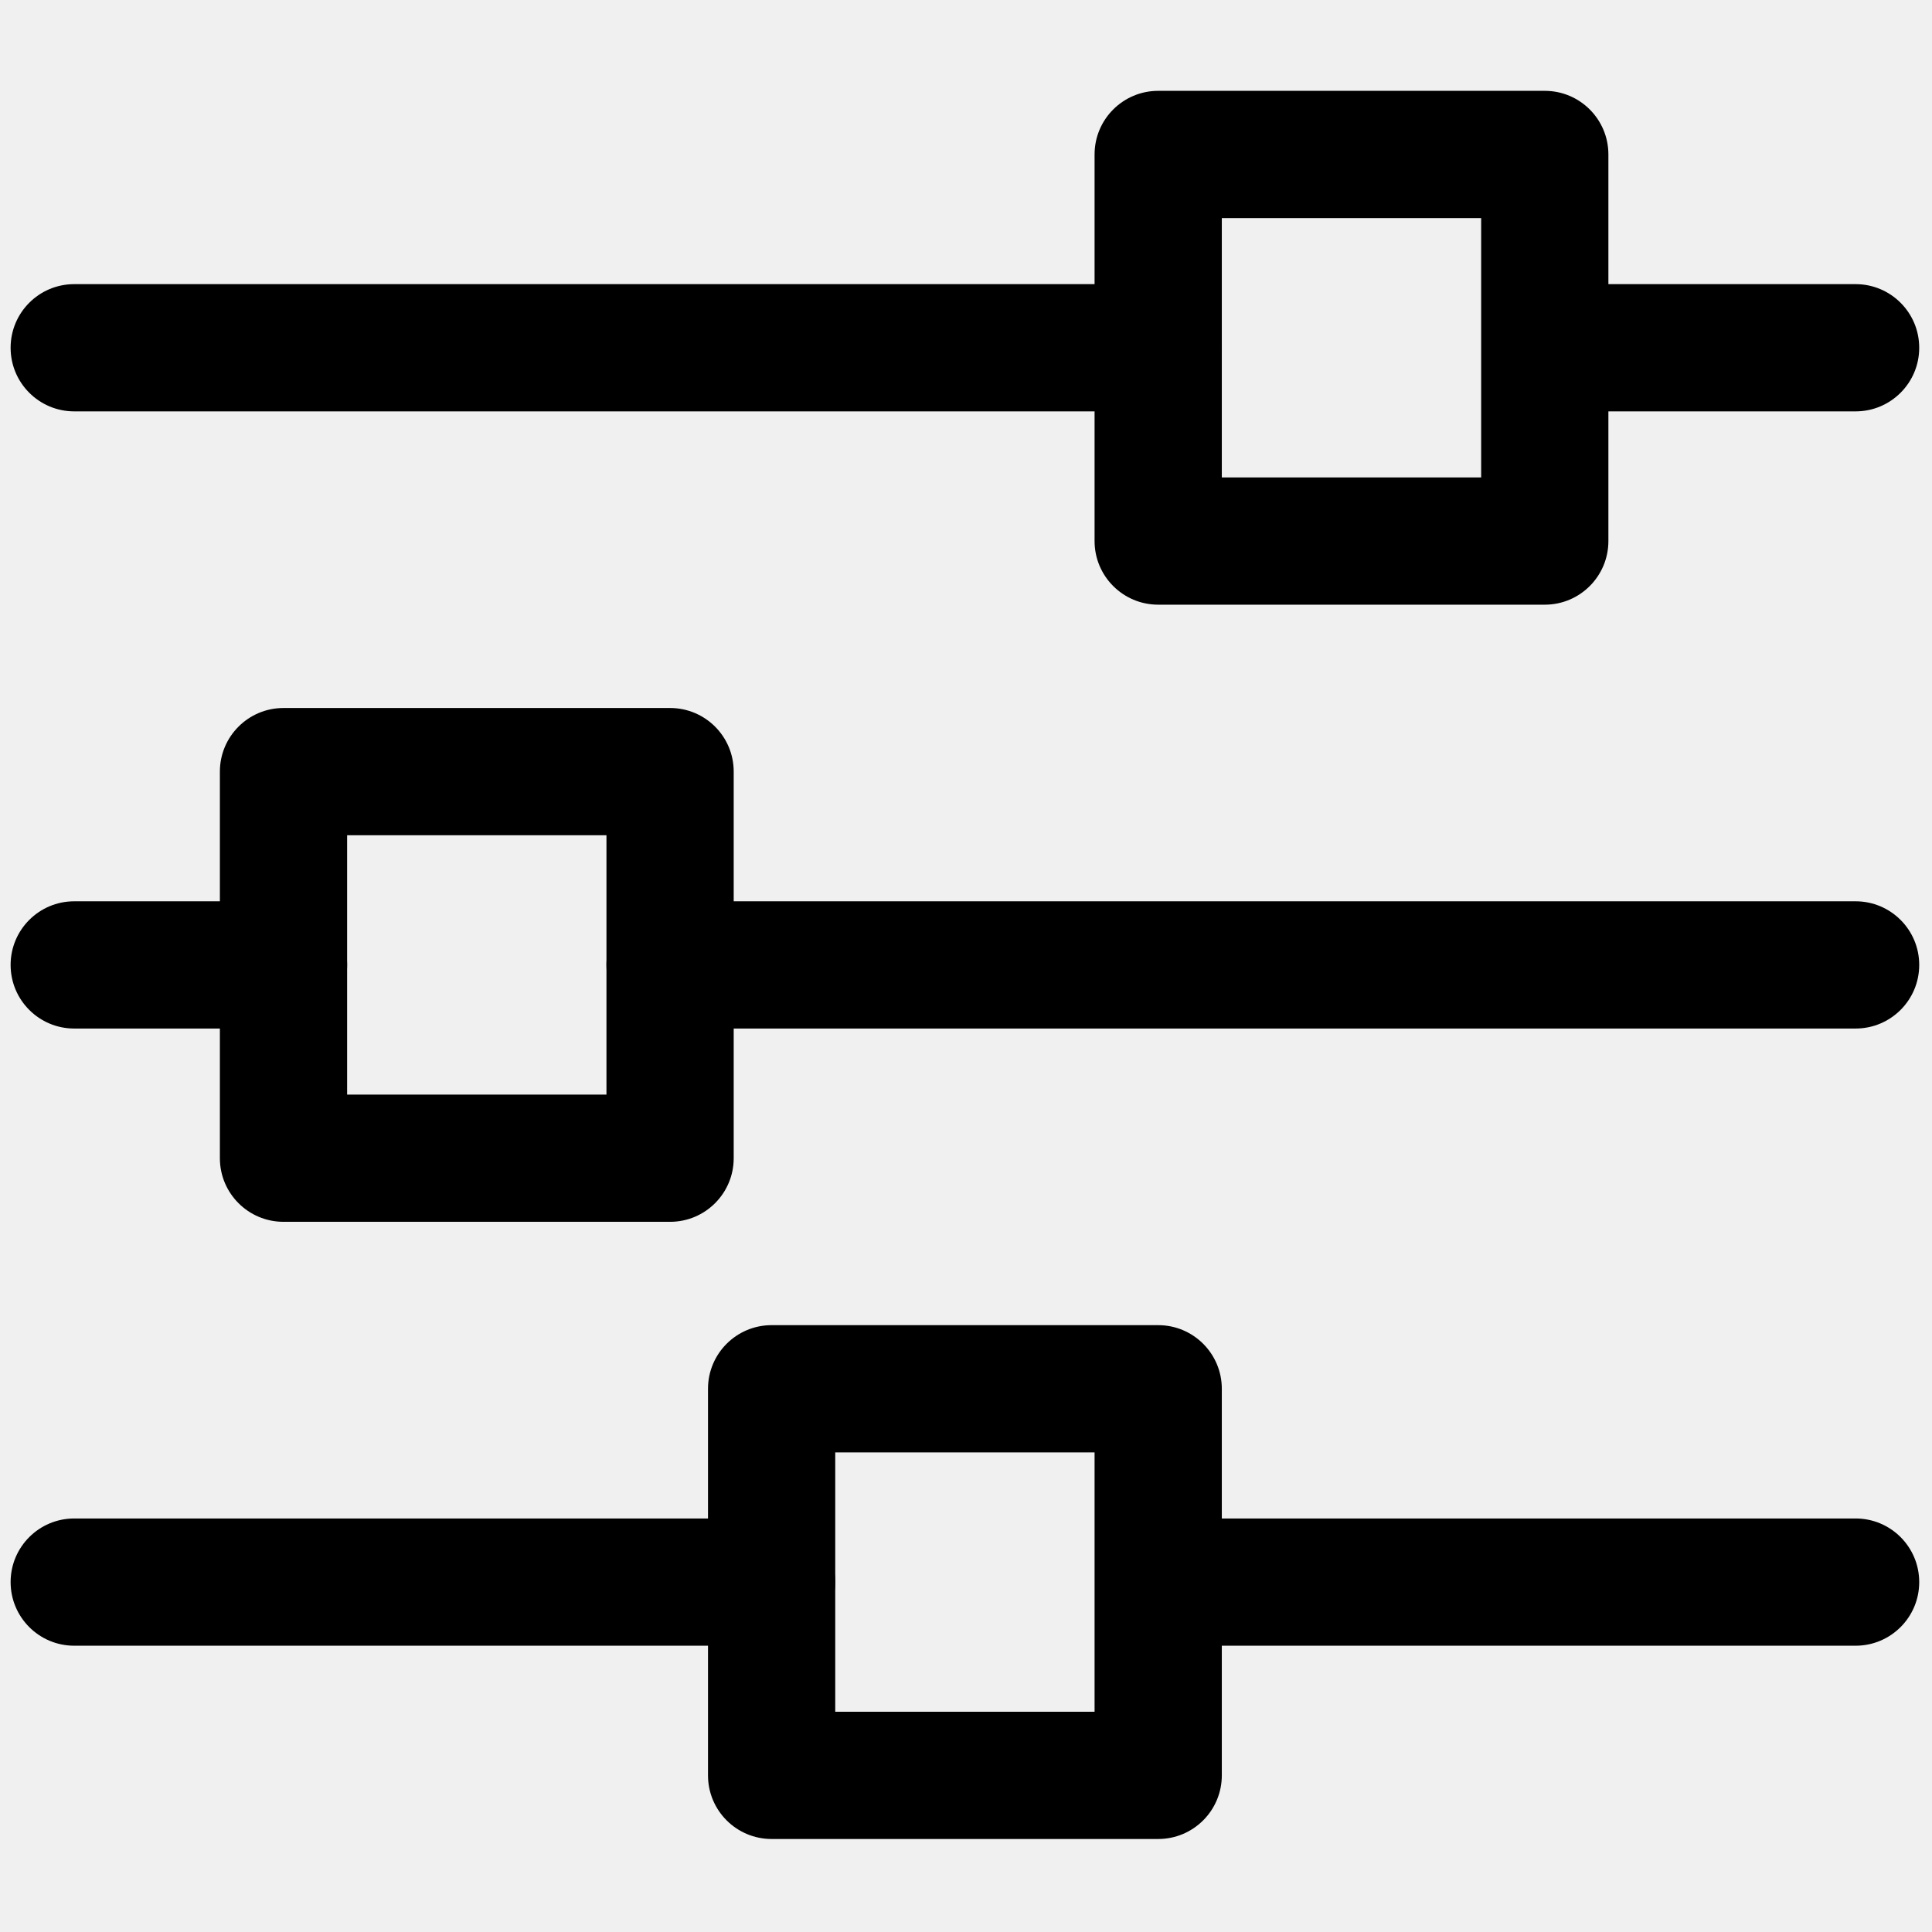
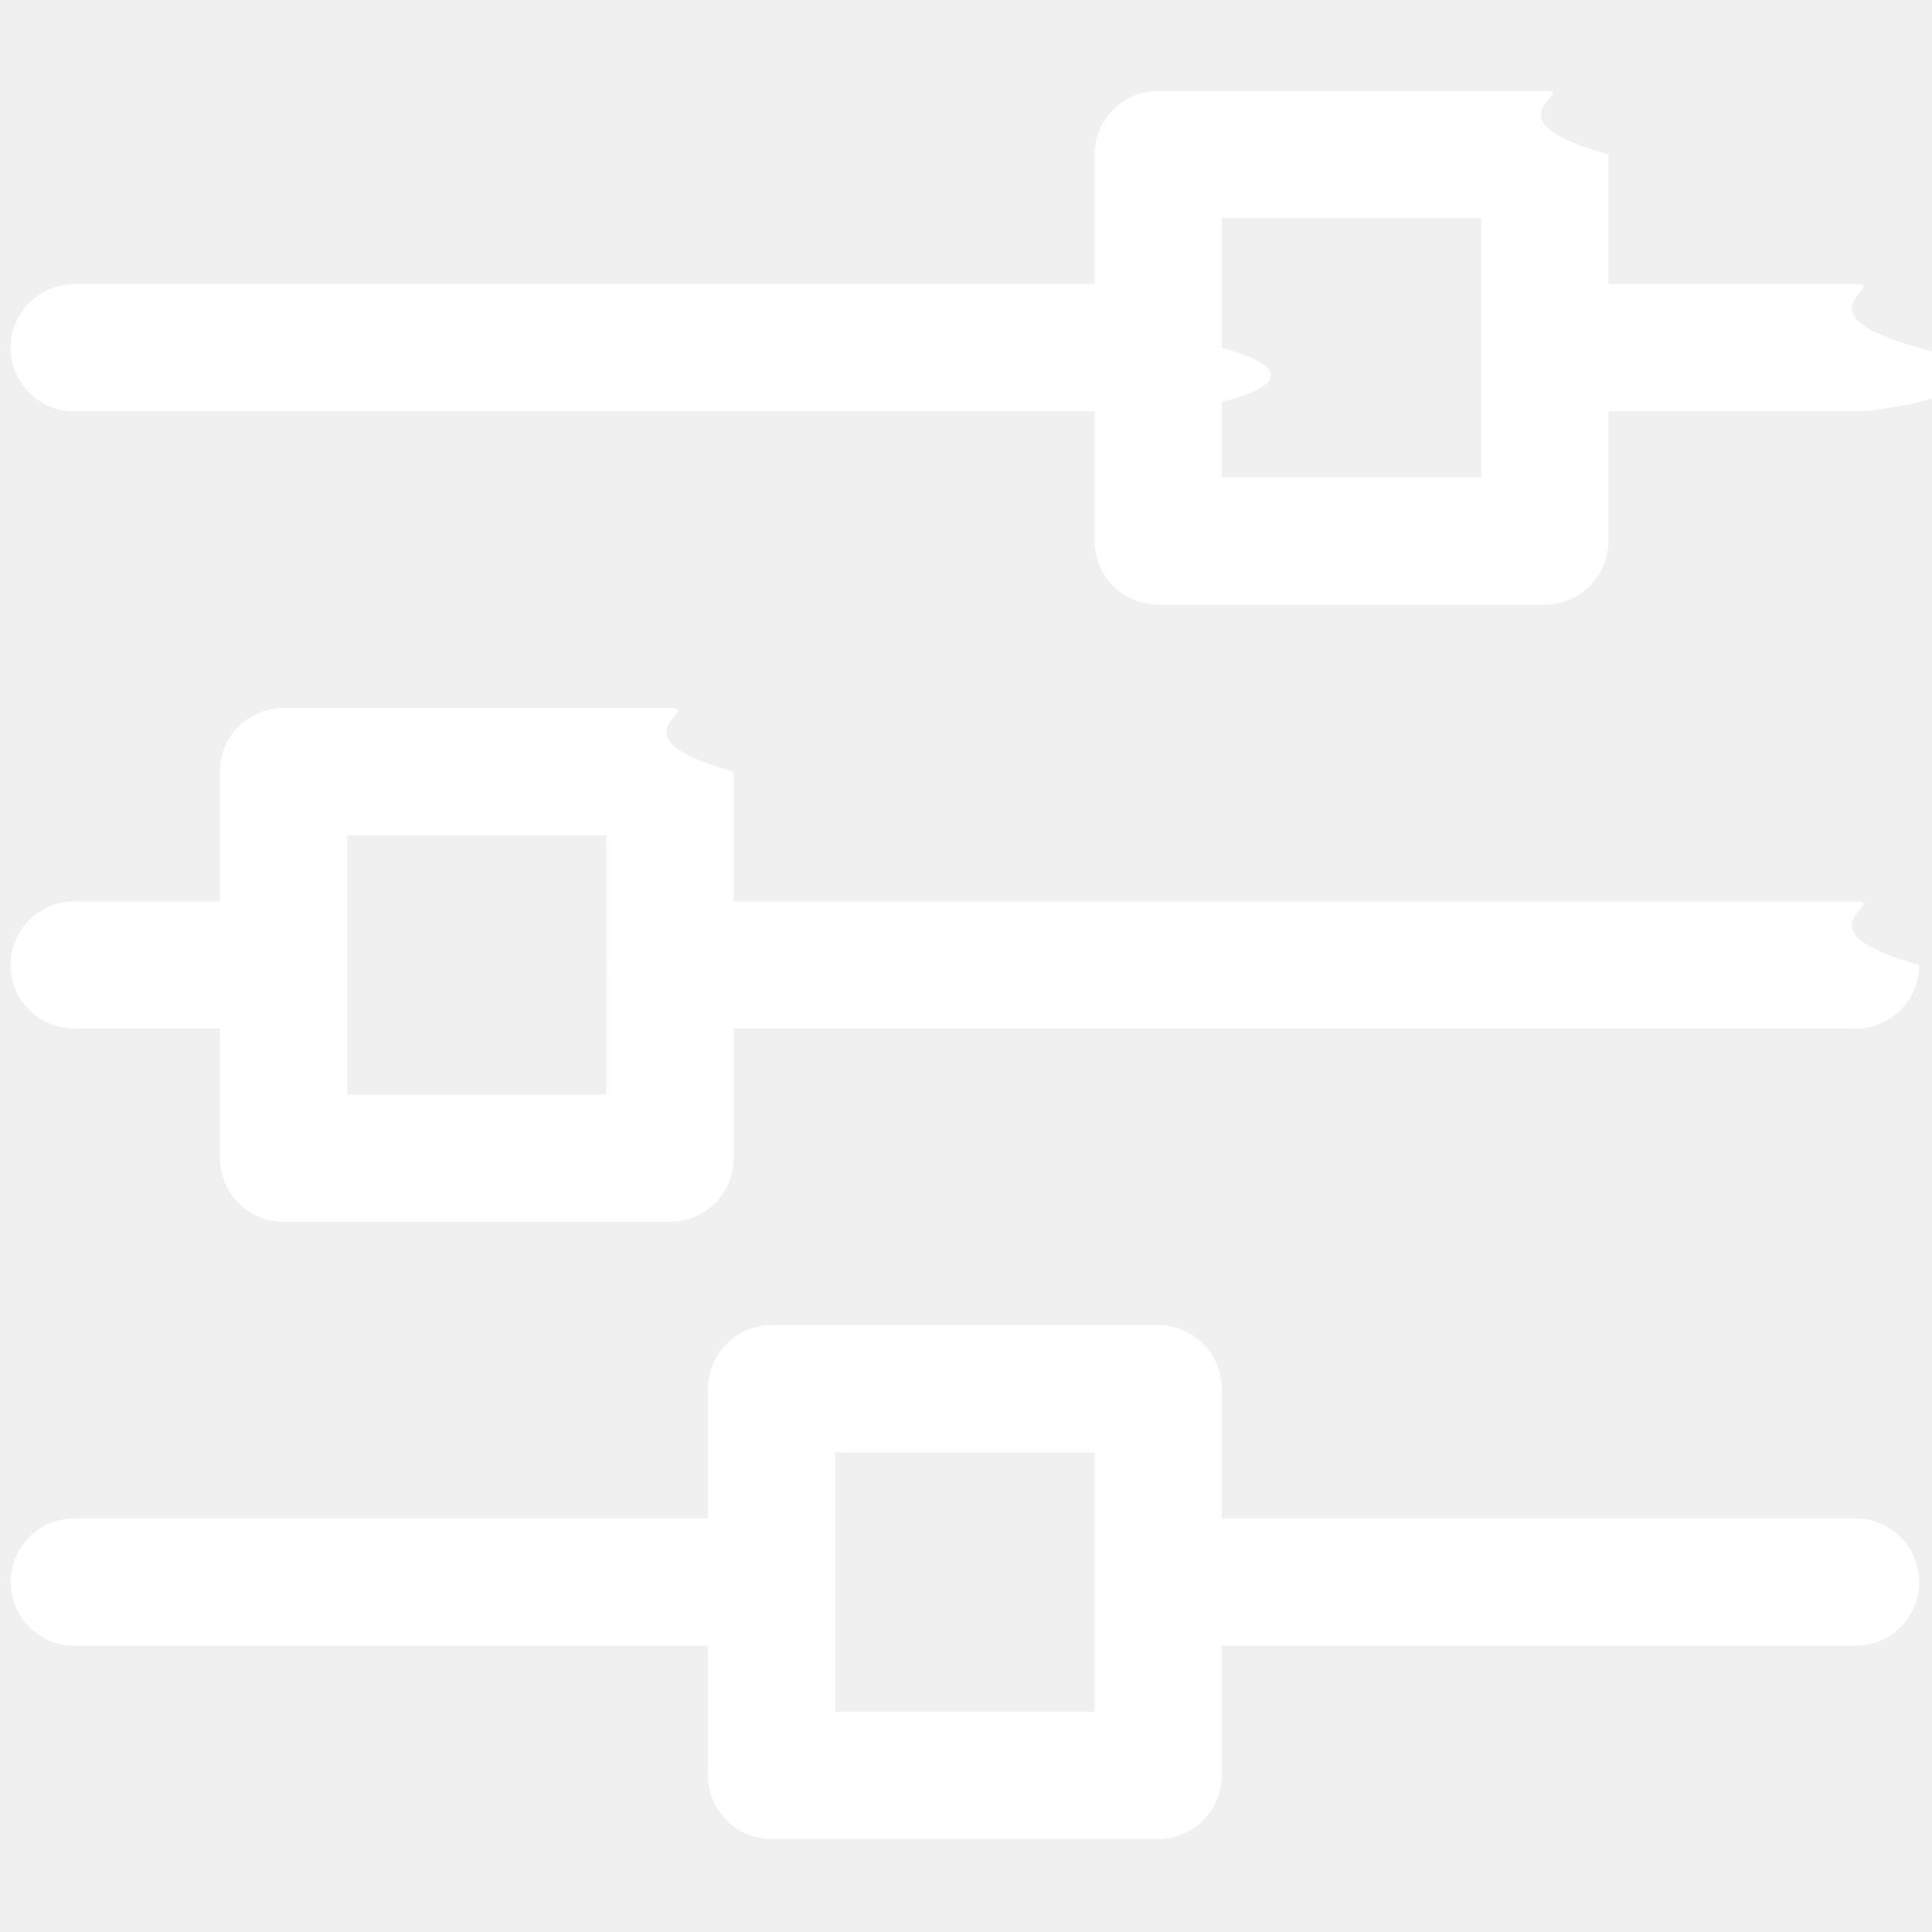
<svg xmlns="http://www.w3.org/2000/svg" version="1.1" width="256" height="256" viewBox="0 0 256 256" xml:space="preserve">
-   <defs>
- </defs>
-   <g style="stroke: none; stroke-width: 0; stroke-dasharray: none; stroke-linecap: butt; stroke-linejoin: miter; stroke-miterlimit: 10; fill: none; fill-rule: nonzero; opacity: 1;" transform="translate(1.406593 1.406593) scale(2.81 2.81)">
-     <path d="M 87 77.103 H 54.88 c -1.657 0 -3 -1.343 -3 -3 s 1.343 -3 3 -3 H 87 c 1.657 0 3 1.343 3 3 S 88.657 77.103 87 77.103 z" style="stroke: none; stroke-width: 1; stroke-dasharray: none; stroke-linecap: butt; stroke-linejoin: miter; stroke-miterlimit: 10; fill: rgb(0,0,0); fill-rule: nonzero; opacity: 1;" transform=" matrix(1 0 0 1 0 0) " stroke-linecap="round" />
-     <path d="M 54.114 18.898 H 3 c -1.657 0 -3 -1.343 -3 -3 s 1.343 -3 3 -3 h 51.114 c 1.657 0 3 1.343 3 3 S 55.771 18.898 54.114 18.898 z" style="stroke: none; stroke-width: 1; stroke-dasharray: none; stroke-linecap: butt; stroke-linejoin: miter; stroke-miterlimit: 10; fill: rgb(0,0,0); fill-rule: nonzero; opacity: 1;" transform=" matrix(1 0 0 1 0 0) " stroke-linecap="round" />
-     <path d="M 87 48 H 31.097 c -1.657 0 -3 -1.343 -3 -3 c 0 -1.657 1.343 -3 3 -3 H 87 c 1.657 0 3 1.343 3 3 C 90 46.657 88.657 48 87 48 z" style="stroke: none; stroke-width: 1; stroke-dasharray: none; stroke-linecap: butt; stroke-linejoin: miter; stroke-miterlimit: 10; fill: rgb(0,0,0); fill-rule: nonzero; opacity: 1;" transform=" matrix(1 0 0 1 0 0) " stroke-linecap="round" />
-     <path d="M 35.885 77.103 H 3 c -1.657 0 -3 -1.343 -3 -3 s 1.343 -3 3 -3 h 32.885 c 1.657 0 3 1.343 3 3 S 37.542 77.103 35.885 77.103 z" style="stroke: none; stroke-width: 1; stroke-dasharray: none; stroke-linecap: butt; stroke-linejoin: miter; stroke-miterlimit: 10; fill: rgb(0,0,0); fill-rule: nonzero; opacity: 1;" transform=" matrix(1 0 0 1 0 0) " stroke-linecap="round" />
-     <path d="M 12.868 48 H 3 c -1.657 0 -3 -1.343 -3 -3 c 0 -1.657 1.343 -3 3 -3 h 9.868 c 1.657 0 3 1.343 3 3 C 15.868 46.657 14.524 48 12.868 48 z" style="stroke: none; stroke-width: 1; stroke-dasharray: none; stroke-linecap: butt; stroke-linejoin: miter; stroke-miterlimit: 10; fill: rgb(0,0,0); fill-rule: nonzero; opacity: 1;" transform=" matrix(1 0 0 1 0 0) " stroke-linecap="round" />
-     <path d="M 87 18.898 H 72.521 c -1.657 0 -3 -1.343 -3 -3 s 1.343 -3 3 -3 H 87 c 1.657 0 3 1.343 3 3 S 88.657 18.898 87 18.898 z" style="stroke: none; stroke-width: 1; stroke-dasharray: none; stroke-linecap: butt; stroke-linejoin: miter; stroke-miterlimit: 10; fill: rgb(0,0,0); fill-rule: nonzero; opacity: 1;" transform=" matrix(1 0 0 1 0 0) " stroke-linecap="round" />
-     <path d="M 54.114 86.217 H 35.885 c -1.657 0 -3 -1.343 -3 -3 V 64.987 c 0 -1.657 1.343 -3 3 -3 h 18.229 c 1.657 0 3 1.343 3 3 v 18.229 C 57.114 84.874 55.771 86.217 54.114 86.217 z M 38.885 80.217 h 12.229 V 67.987 H 38.885 V 80.217 z" style="stroke: none; stroke-width: 1; stroke-dasharray: none; stroke-linecap: butt; stroke-linejoin: miter; stroke-miterlimit: 10; fill: rgb(0,0,0); fill-rule: nonzero; opacity: 1;" transform=" matrix(1 0 0 1 0 0) " stroke-linecap="round" />
-     <path d="M 31.097 57.114 H 12.868 c -1.657 0 -3 -1.343 -3 -3 V 35.885 c 0 -1.657 1.343 -3 3 -3 h 18.229 c 1.657 0 3 1.343 3 3 v 18.229 C 34.097 55.771 32.754 57.114 31.097 57.114 z M 15.868 51.114 h 12.229 V 38.885 H 15.868 V 51.114 z" style="stroke: none; stroke-width: 1; stroke-dasharray: none; stroke-linecap: butt; stroke-linejoin: miter; stroke-miterlimit: 10; fill: rgb(0,0,0); fill-rule: nonzero; opacity: 1;" transform=" matrix(1 0 0 1 0 0) " stroke-linecap="round" />
-     <path d="M 72.344 28.013 H 54.114 c -1.657 0 -3 -1.343 -3 -3 V 6.783 c 0 -1.657 1.343 -3 3 -3 h 18.229 c 1.657 0 3 1.343 3 3 v 18.229 C 75.344 26.669 74.001 28.013 72.344 28.013 z M 57.114 22.013 h 12.229 V 9.783 H 57.114 V 22.013 z" style="stroke: none; stroke-width: 1; stroke-dasharray: none; stroke-linecap: butt; stroke-linejoin: miter; stroke-miterlimit: 10; fill: rgb(0,0,0); fill-rule: nonzero; opacity: 1;" transform=" matrix(1 0 0 1 0 0) " stroke-linecap="round" />
+   <defs />
+   <g style="stroke: none; stroke-width: 0; stroke-dasharray: none; stroke-linecap: butt; stroke-linejoin: miter; stroke-miterlimit: 10; fill: #ffffff; fill-rule: nonzero; opacity: 1;" transform="translate(1.406593 1.406593) scale(2.81 2.81)">
+     <path d="M 87 77.103 H 54.88 c -1.657 0 -3 -1.343 -3 -3 s 1.343 -3 3 -3 H 87 c 1.657 0 3 1.343 3 3 S 88.657 77.103 87 77.103 z" transform="matrix(1 0 0 1 0 0)" stroke-linecap="round" />
+     <path d="M 54.114 18.898 H 3 c -1.657 0 -3 -1.343 -3 -3 s 1.343 -3 3 -3 h 51.114 c 1.657 0 -3 1.343 3 3 S 55.771 18.898 54.114 18.898 z" transform="matrix(1 0 0 1 0 0)" stroke-linecap="round" />
+     <path d="M 87 48 H 31.097 c -1.657 0 -3 -1.343 -3 -3 c 0 -1.657 1.343 -3 3 -3 H 87 c 1.657 0 -3 1.343 3 3 C 90 46.657 88.657 48 87 48 z" transform="matrix(1 0 0 1 0 0)" stroke-linecap="round" />
+     <path d="M 35.885 77.103 H 3 c -1.657 0 -3 -1.343 -3 -3 s 1.343 -3 3 -3 h 32.885 c 1.657 0 3 1.343 3 3 S 37.542 77.103 35.885 77.103 z" transform="matrix(1 0 0 1 0 0)" stroke-linecap="round" />
+     <path d="M 12.868 48 H 3 c -1.657 0 -3 -1.343 -3 -3 c 0 -1.657 1.343 -3 3 -3 h 9.868 c 1.657 0 3 1.343 3 3 C 15.868 46.657 14.524 48 12.868 48 z" transform="matrix(1 0 0 1 0 0)" stroke-linecap="round" />
+     <path d="M 87 18.898 H 72.521 c -1.657 0 -3 -1.343 -3 -3 s 1.343 -3 3 -3 H 87 c 1.657 0 -3 1.343 3 3 S 88.657 18.898 87 18.898 z" transform="matrix(1 0 0 1 0 0)" stroke-linecap="round" />
+     <path d="M 54.114 86.217 H 35.885 c -1.657 0 -3 -1.343 -3 -3 V 64.987 c 0 -1.657 1.343 -3 3 -3 h 18.229 c 1.657 0 3 1.343 3 3 v 18.229 C 57.114 84.874 55.771 86.217 54.114 86.217 z M 38.885 80.217 h 12.229 V 67.987 H 38.885 V 80.217 z" transform="matrix(1 0 0 1 0 0)" stroke-linecap="round" />
+     <path d="M 31.097 57.114 H 12.868 c -1.657 0 -3 -1.343 -3 -3 V 35.885 c 0 -1.657 1.343 -3 3 -3 h 18.229 c 1.657 0 -3 1.343 3 3 v 18.229 C 34.097 55.771 32.754 57.114 31.097 57.114 z M 15.868 51.114 h 12.229 V 38.885 H 15.868 V 51.114 z" transform="matrix(1 0 0 1 0 0)" stroke-linecap="round" />
+     <path d="M 72.344 28.013 H 54.114 c -1.657 0 -3 -1.343 -3 -3 V 6.783 c 0 -1.657 1.343 -3 3 -3 h 18.229 c 1.657 0 -3 1.343 3 3 v 18.229 C 75.344 26.669 74.001 28.013 72.344 28.013 z M 57.114 22.013 h 12.229 V 9.783 H 57.114 V 22.013 z" transform="matrix(1 0 0 1 0 0)" stroke-linecap="round" />
  </g>
</svg>
